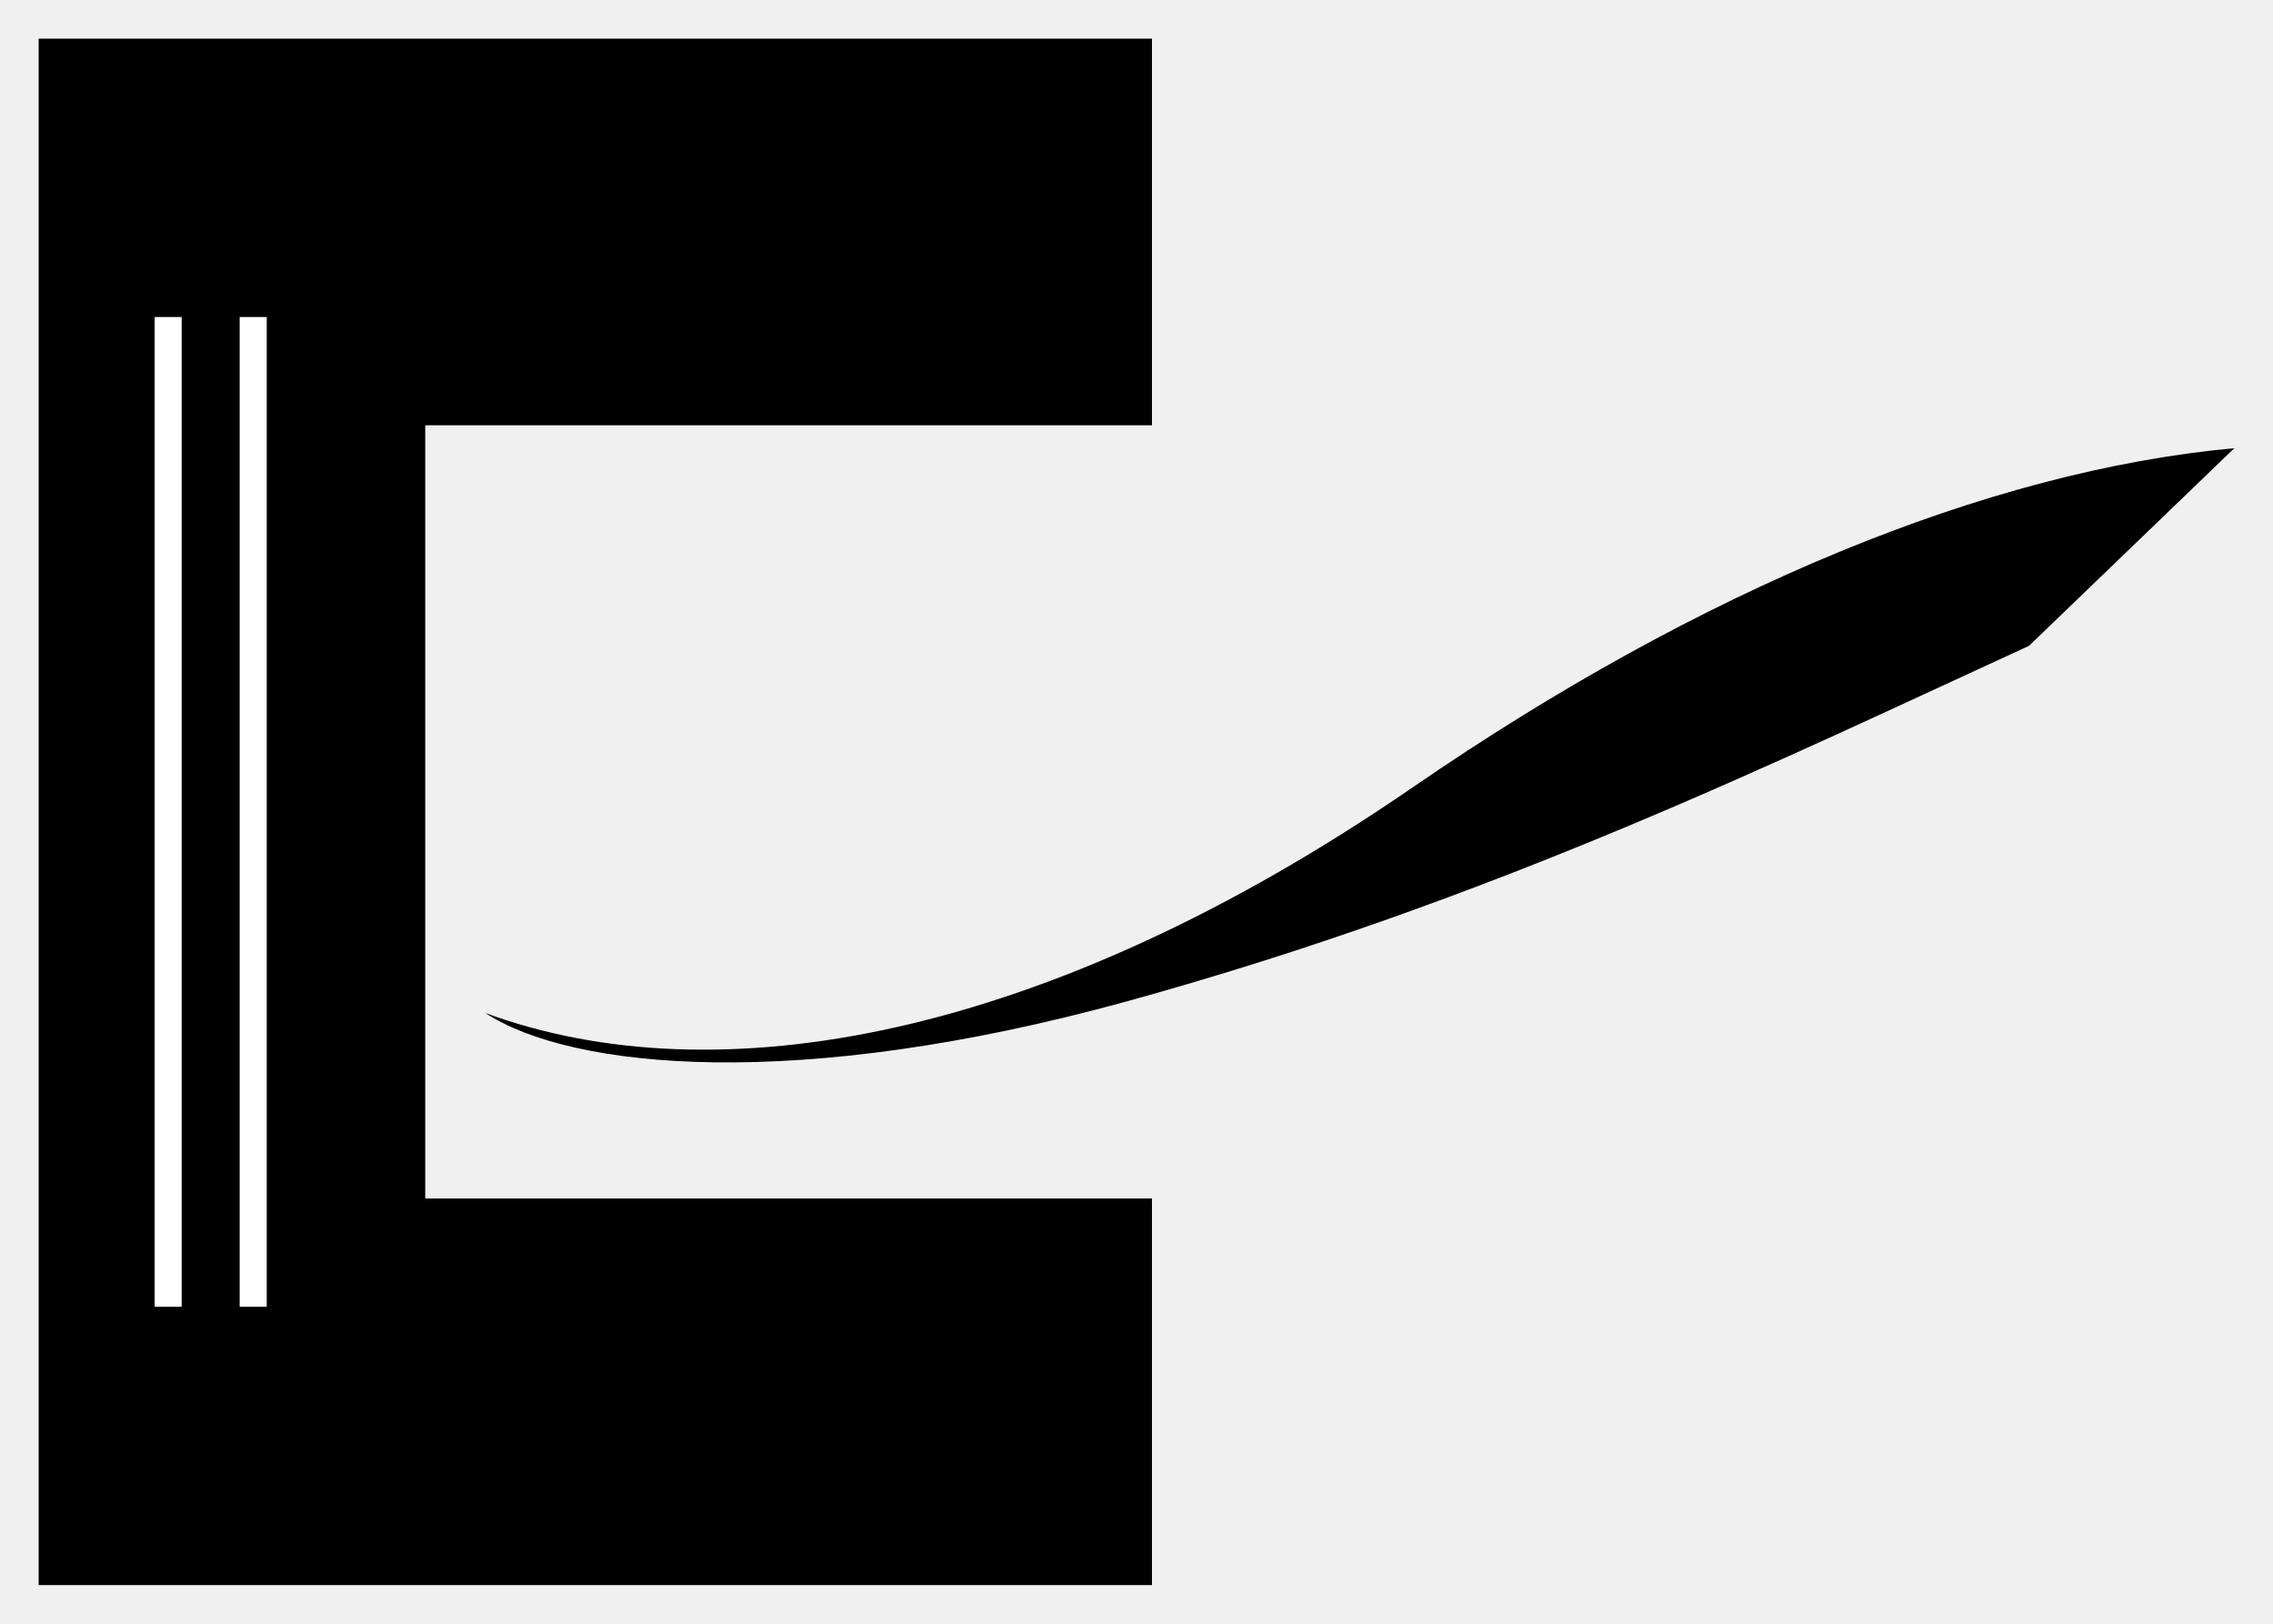
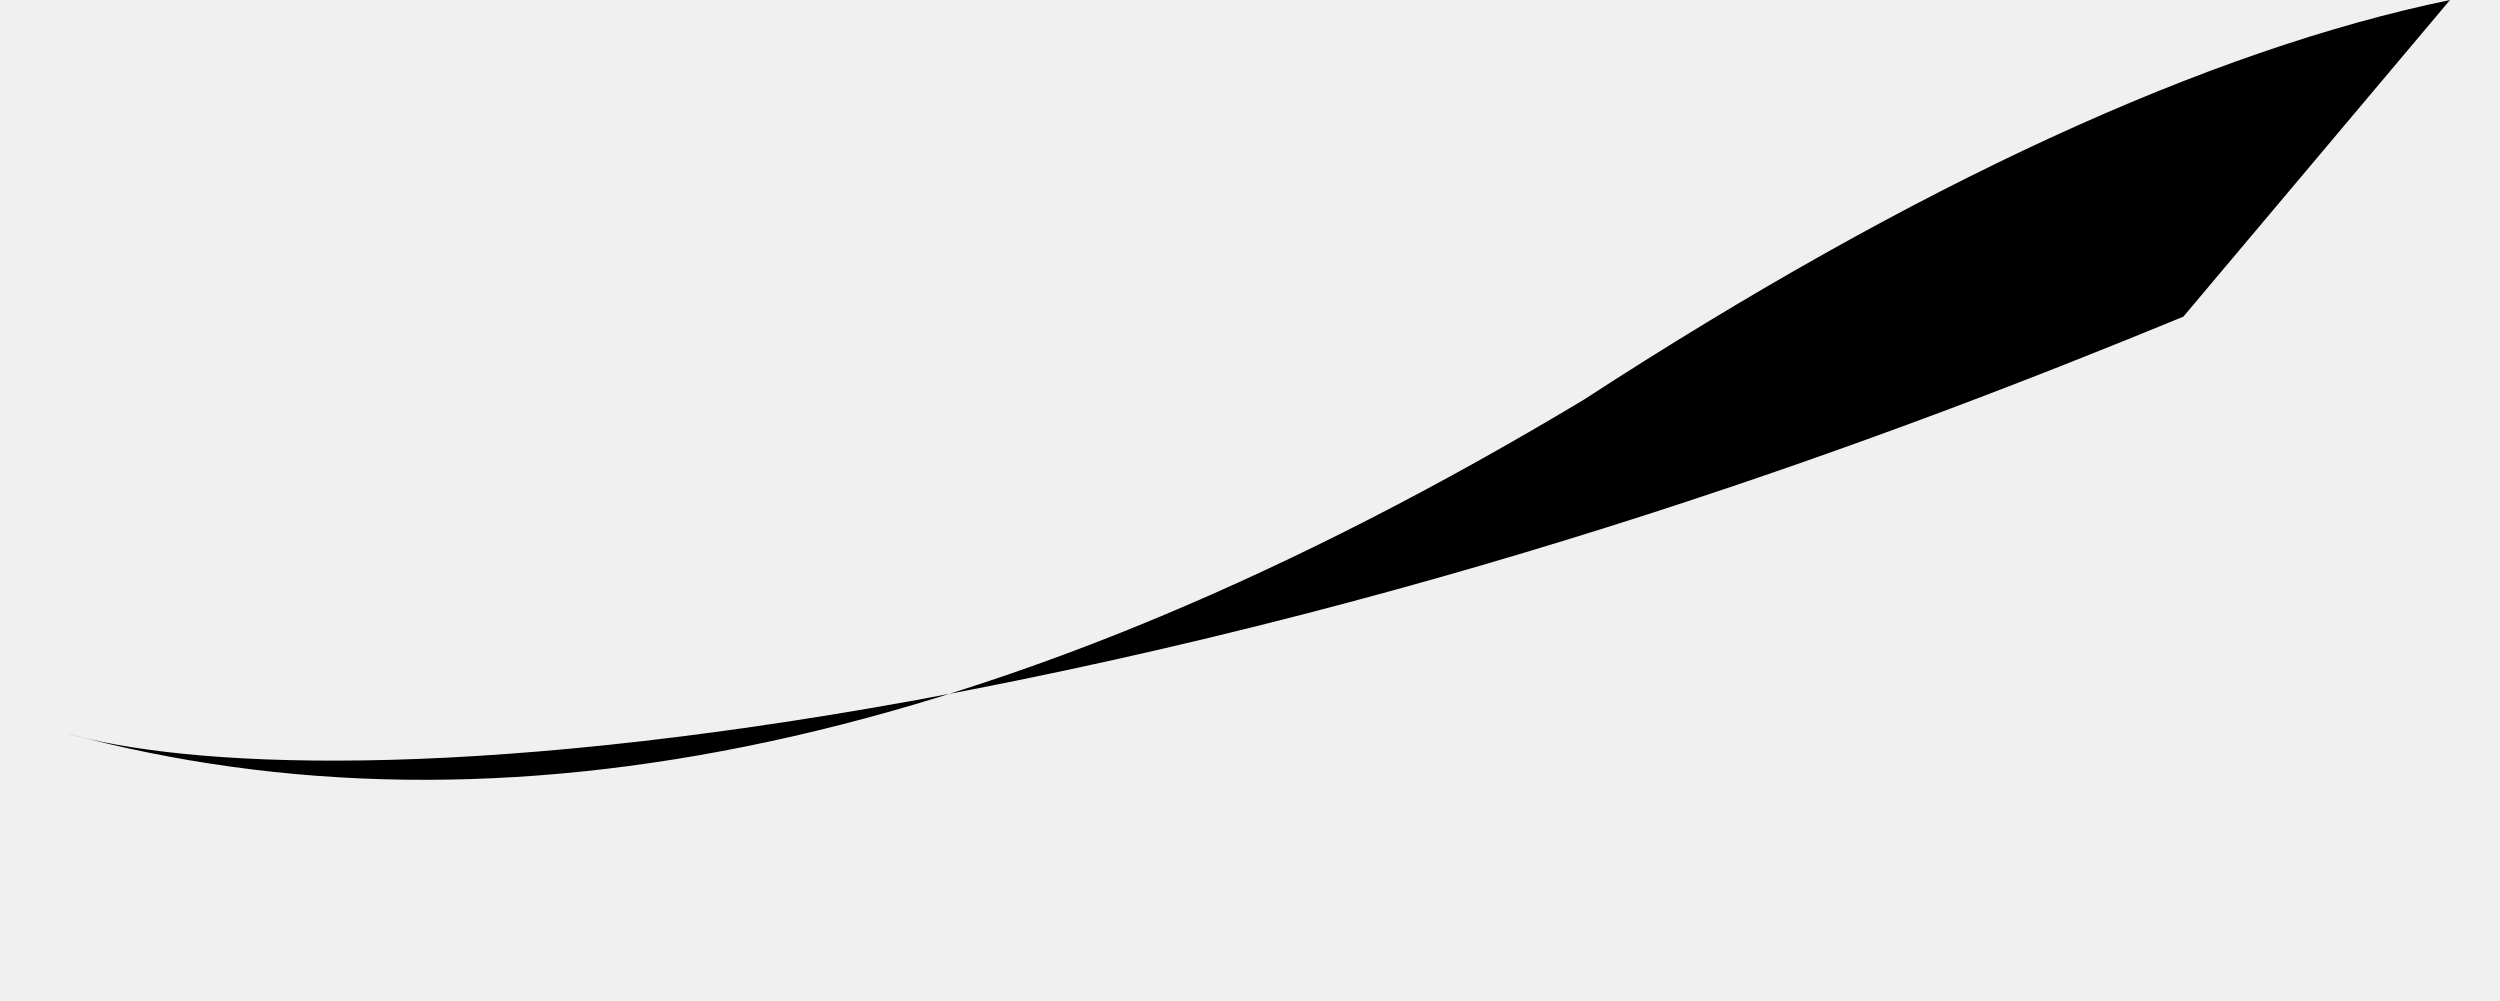
- <svg xmlns="http://www.w3.org/2000/svg" viewBox="0 0 470.40 336.00" role="img" aria-label="CSC 도크 심볼">
-   <g fill="#000">
-     <path d="M 8.00 8.00 H 238.40 V 88.00 H 88.00 V 248.00 H 238.40 V 328.00 H 8.00 Z" />
-     <path d="M 100.42 209.61 C 148.01 227.14 215.98 215.45 292.46 162.86 C 351.94 121.95 411.42 97.41 462.40 92.74 L 419.91 133.64 C 368.93 157.01 309.45 186.23 232.98 207.27 C 165.00 225.97 118.27 221.29 100.42 209.61 Z" />
+ <svg xmlns="http://www.w3.org/2000/svg" viewBox="0 0 300.00 120.00" role="img" aria-label="스우시">
+   <g transform="translate(0.00 0.00) scale(1 1)">
+     <path fill="#000" d="M 8 88 C 60 102, 120 90, 190 48 C 230 22, 265 6, 294 0 L 262 38 C 228 52, 175 72, 110 84 C 55 94, 22 92, 8 88 Z" />
  </g>
-   <rect x="32.00" y="65.60" width="5.60" height="204.80" fill="#fff" />
-   <rect x="49.60" y="65.60" width="5.60" height="204.80" fill="#fff" />
</svg>
